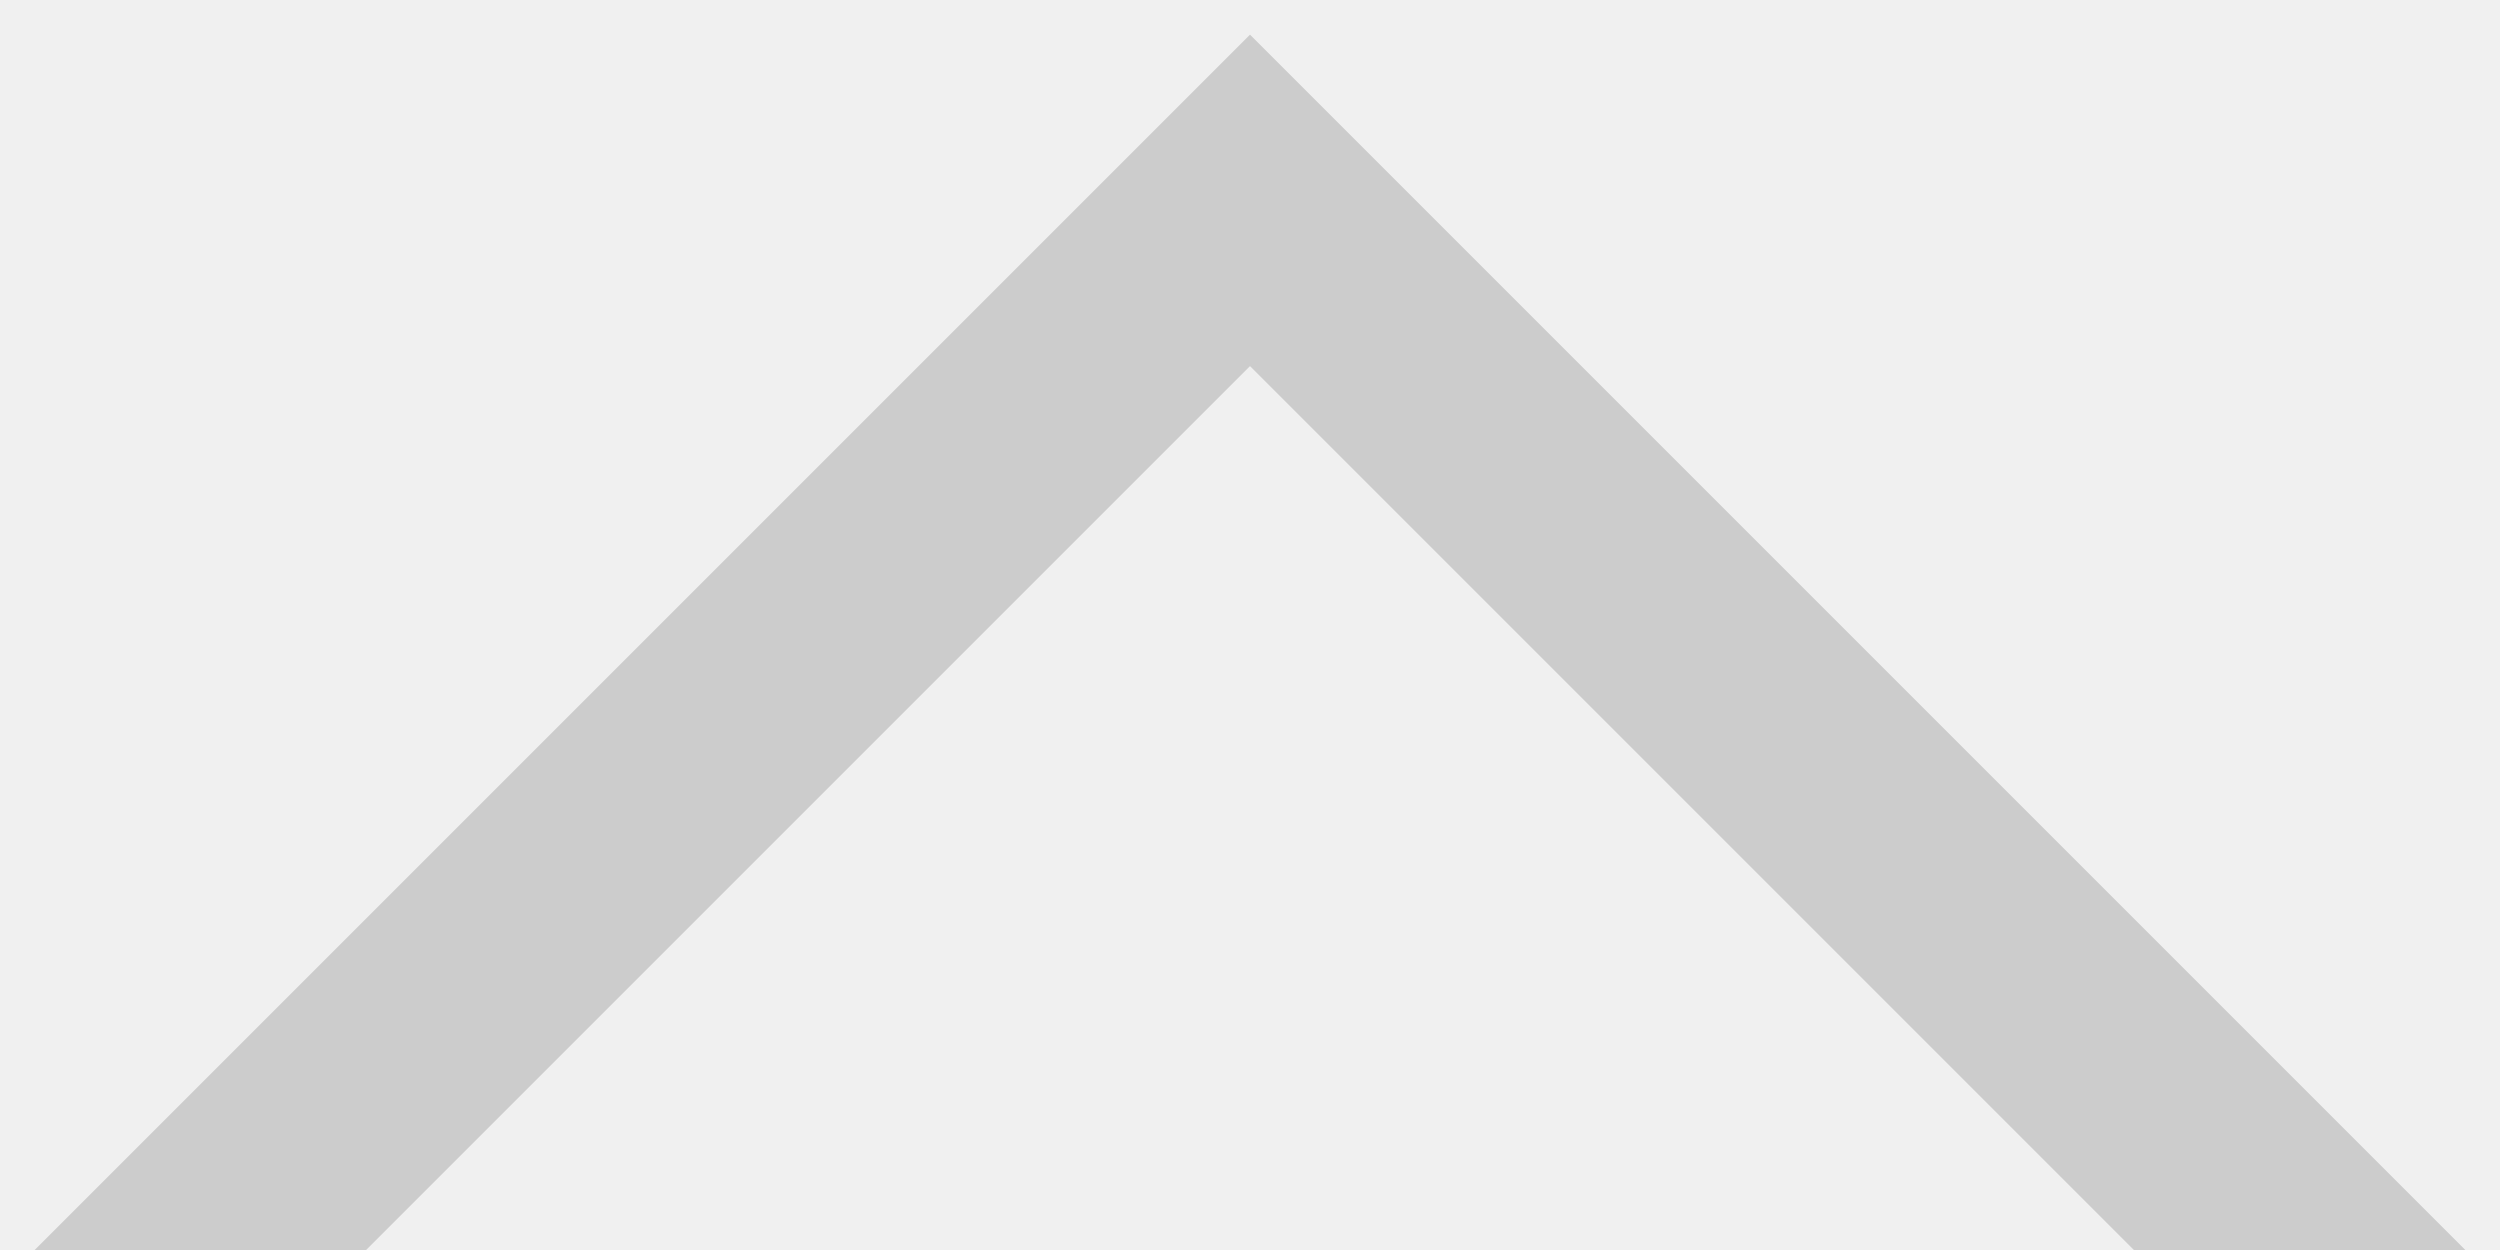
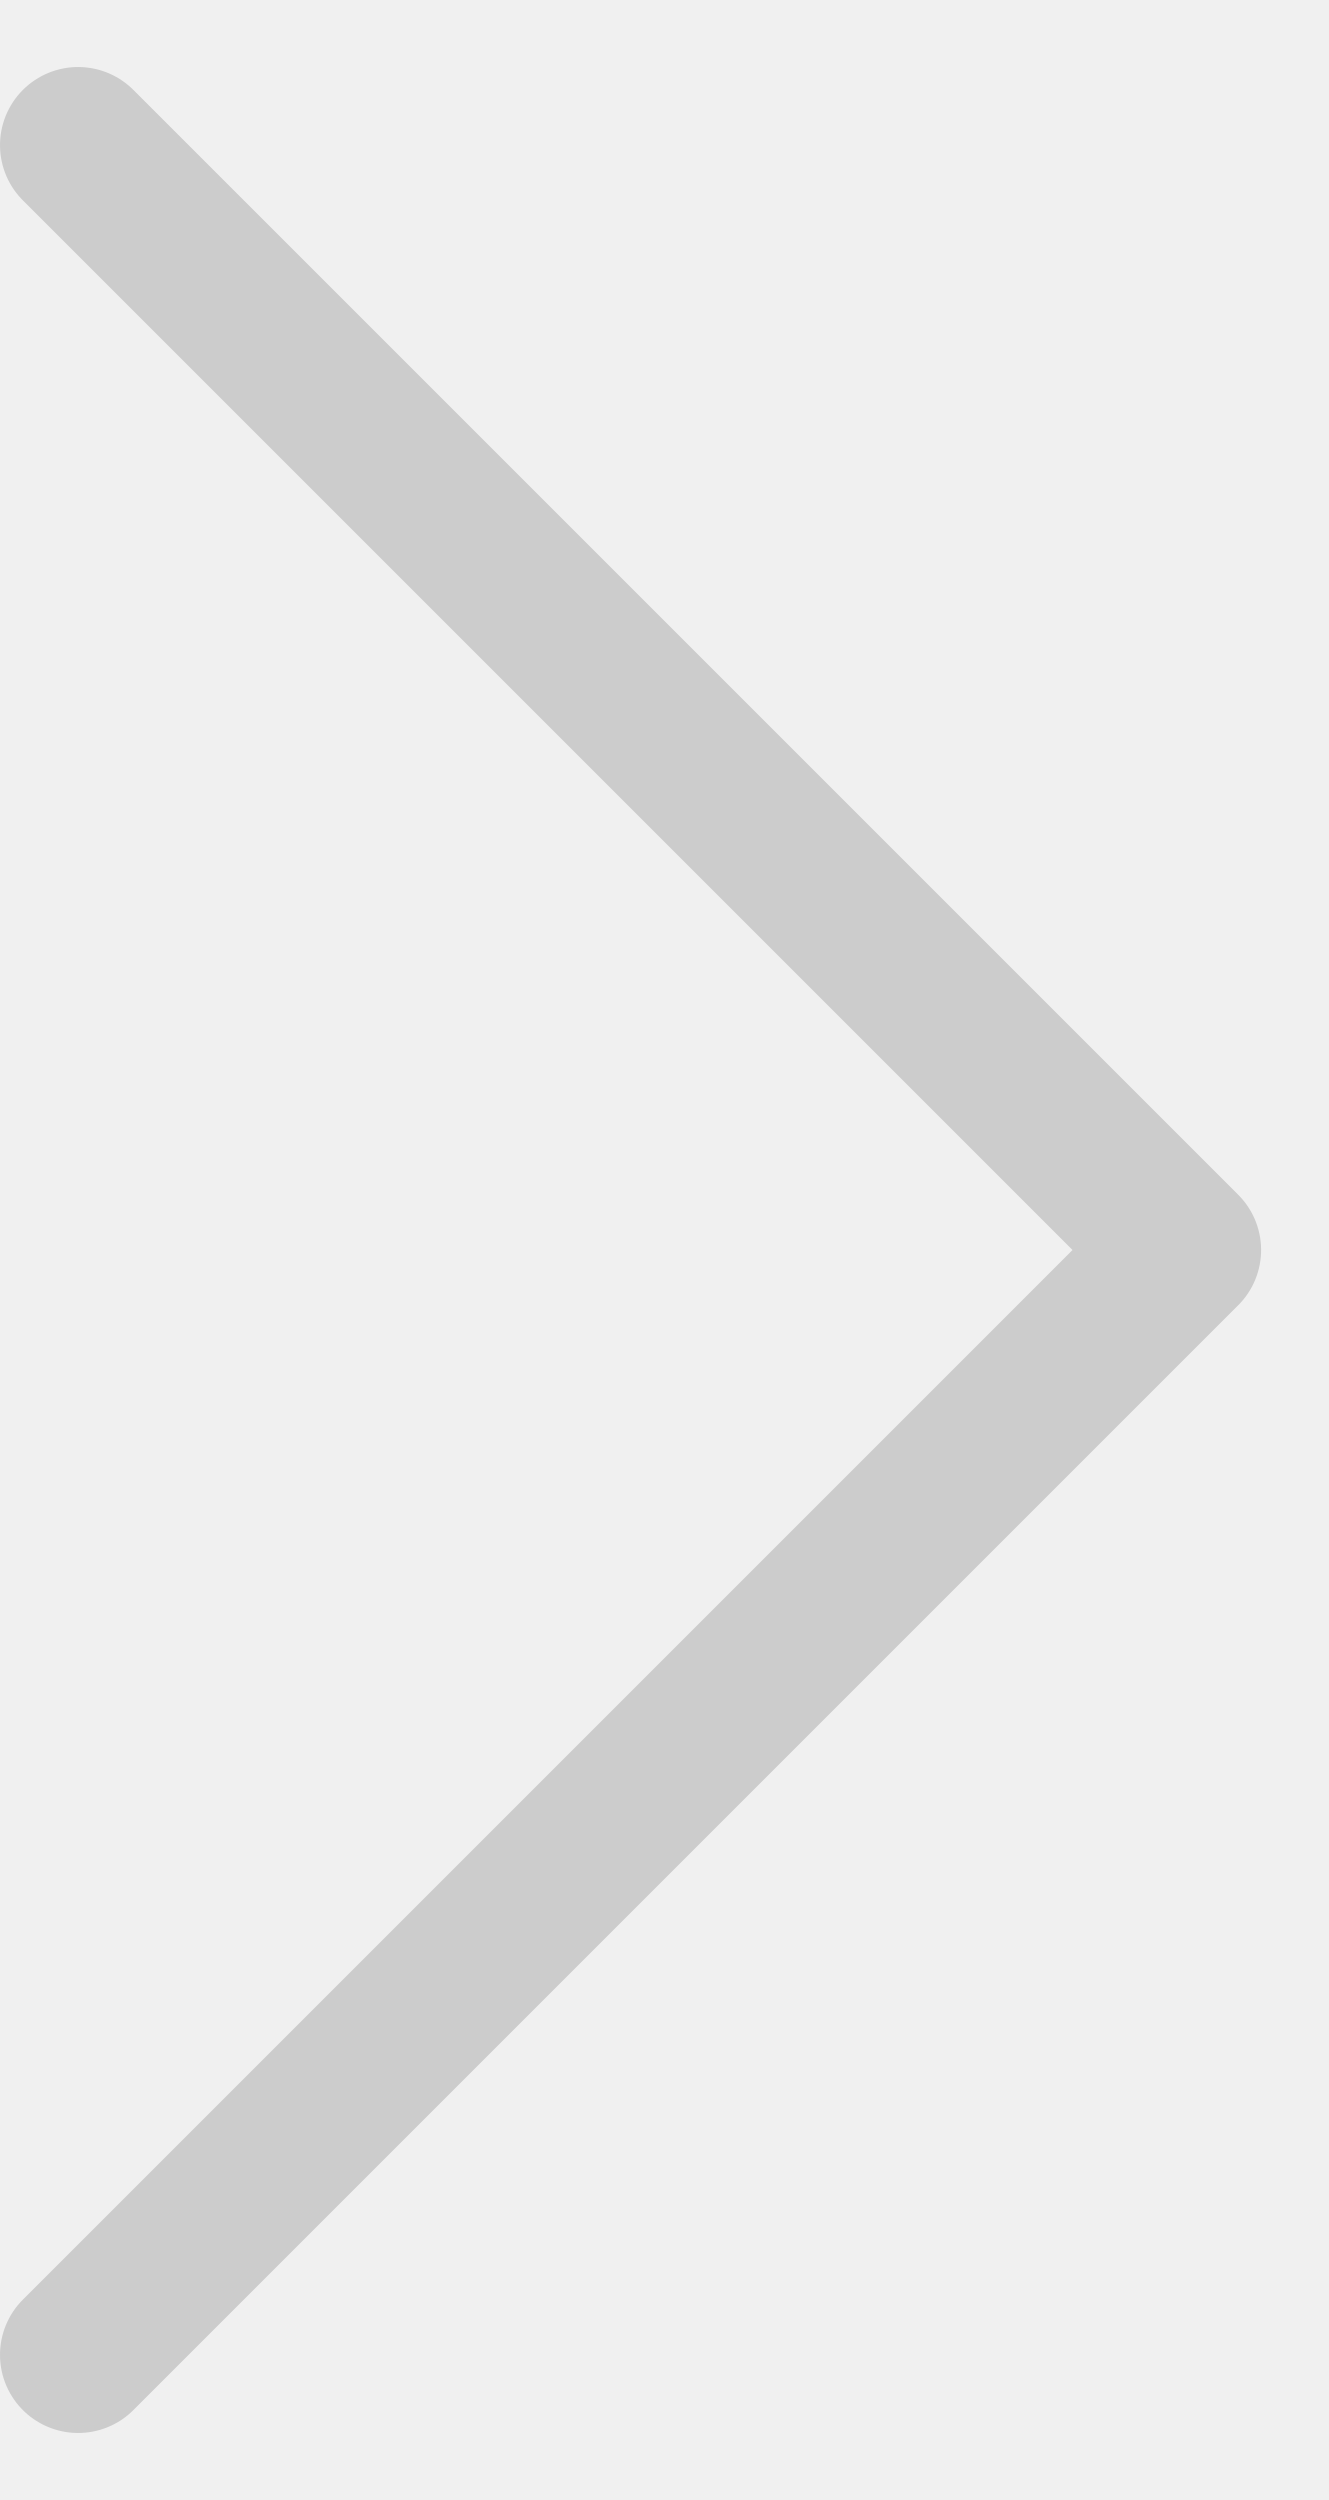
- <svg xmlns="http://www.w3.org/2000/svg" xmlns:xlink="http://www.w3.org/1999/xlink" width="32px" height="16px" viewBox="0 0 32 16" version="1.1">
-   <defs>
-     <polyline id="path-1" points="33 19 33 41 11 41" />
-     <mask id="mask-2" maskContentUnits="userSpaceOnUse" maskUnits="objectBoundingBox" x="0" y="0" width="22" height="22" fill="white">
-       <use xlink:href="#path-1" />
-     </mask>
-   </defs>
+ <svg xmlns="http://www.w3.org/2000/svg" width="17px" height="32px" viewBox="0 0 17 32" version="1.1">
+   <defs />
  <g id="Page-1" stroke="none" stroke-width="1" fill="none" fill-rule="evenodd">
-     <g id="个人中心_会员卡" transform="translate(-696, -1036)">
-       <g id="&gt;" transform="translate(624, 661)">
-         <g id="Group-6" transform="translate(66, 361)">
-           <use id="Rectangle-Copy-11" stroke="#CCCCCC" mask="url(#mask-2)" stroke-width="6" stroke-linecap="round" stroke-linejoin="round" transform="translate(22, 30) scale(1, -1) rotate(45) translate(-22, -30) " xlink:href="#path-1" />
-           <rect id="Rectangle-Copy" x="0" y="0" width="44" height="44" />
-         </g>
+     <g id="个人中心_地址管理_编辑地址" transform="translate(-708, -526)">
+       <g id="&gt;" transform="translate(691, 520)">
+         <rect id="Rectangle" x="0" y="0" width="43.022" height="44" />
+         <polyline id="Line" stroke="#CCCCCC" stroke-width="2" stroke-linecap="round" stroke-linejoin="round" transform="translate(18, 22) rotate(45) translate(-18, -22) " points="8 12 28 12 28 32" />
      </g>
    </g>
  </g>
</svg>
